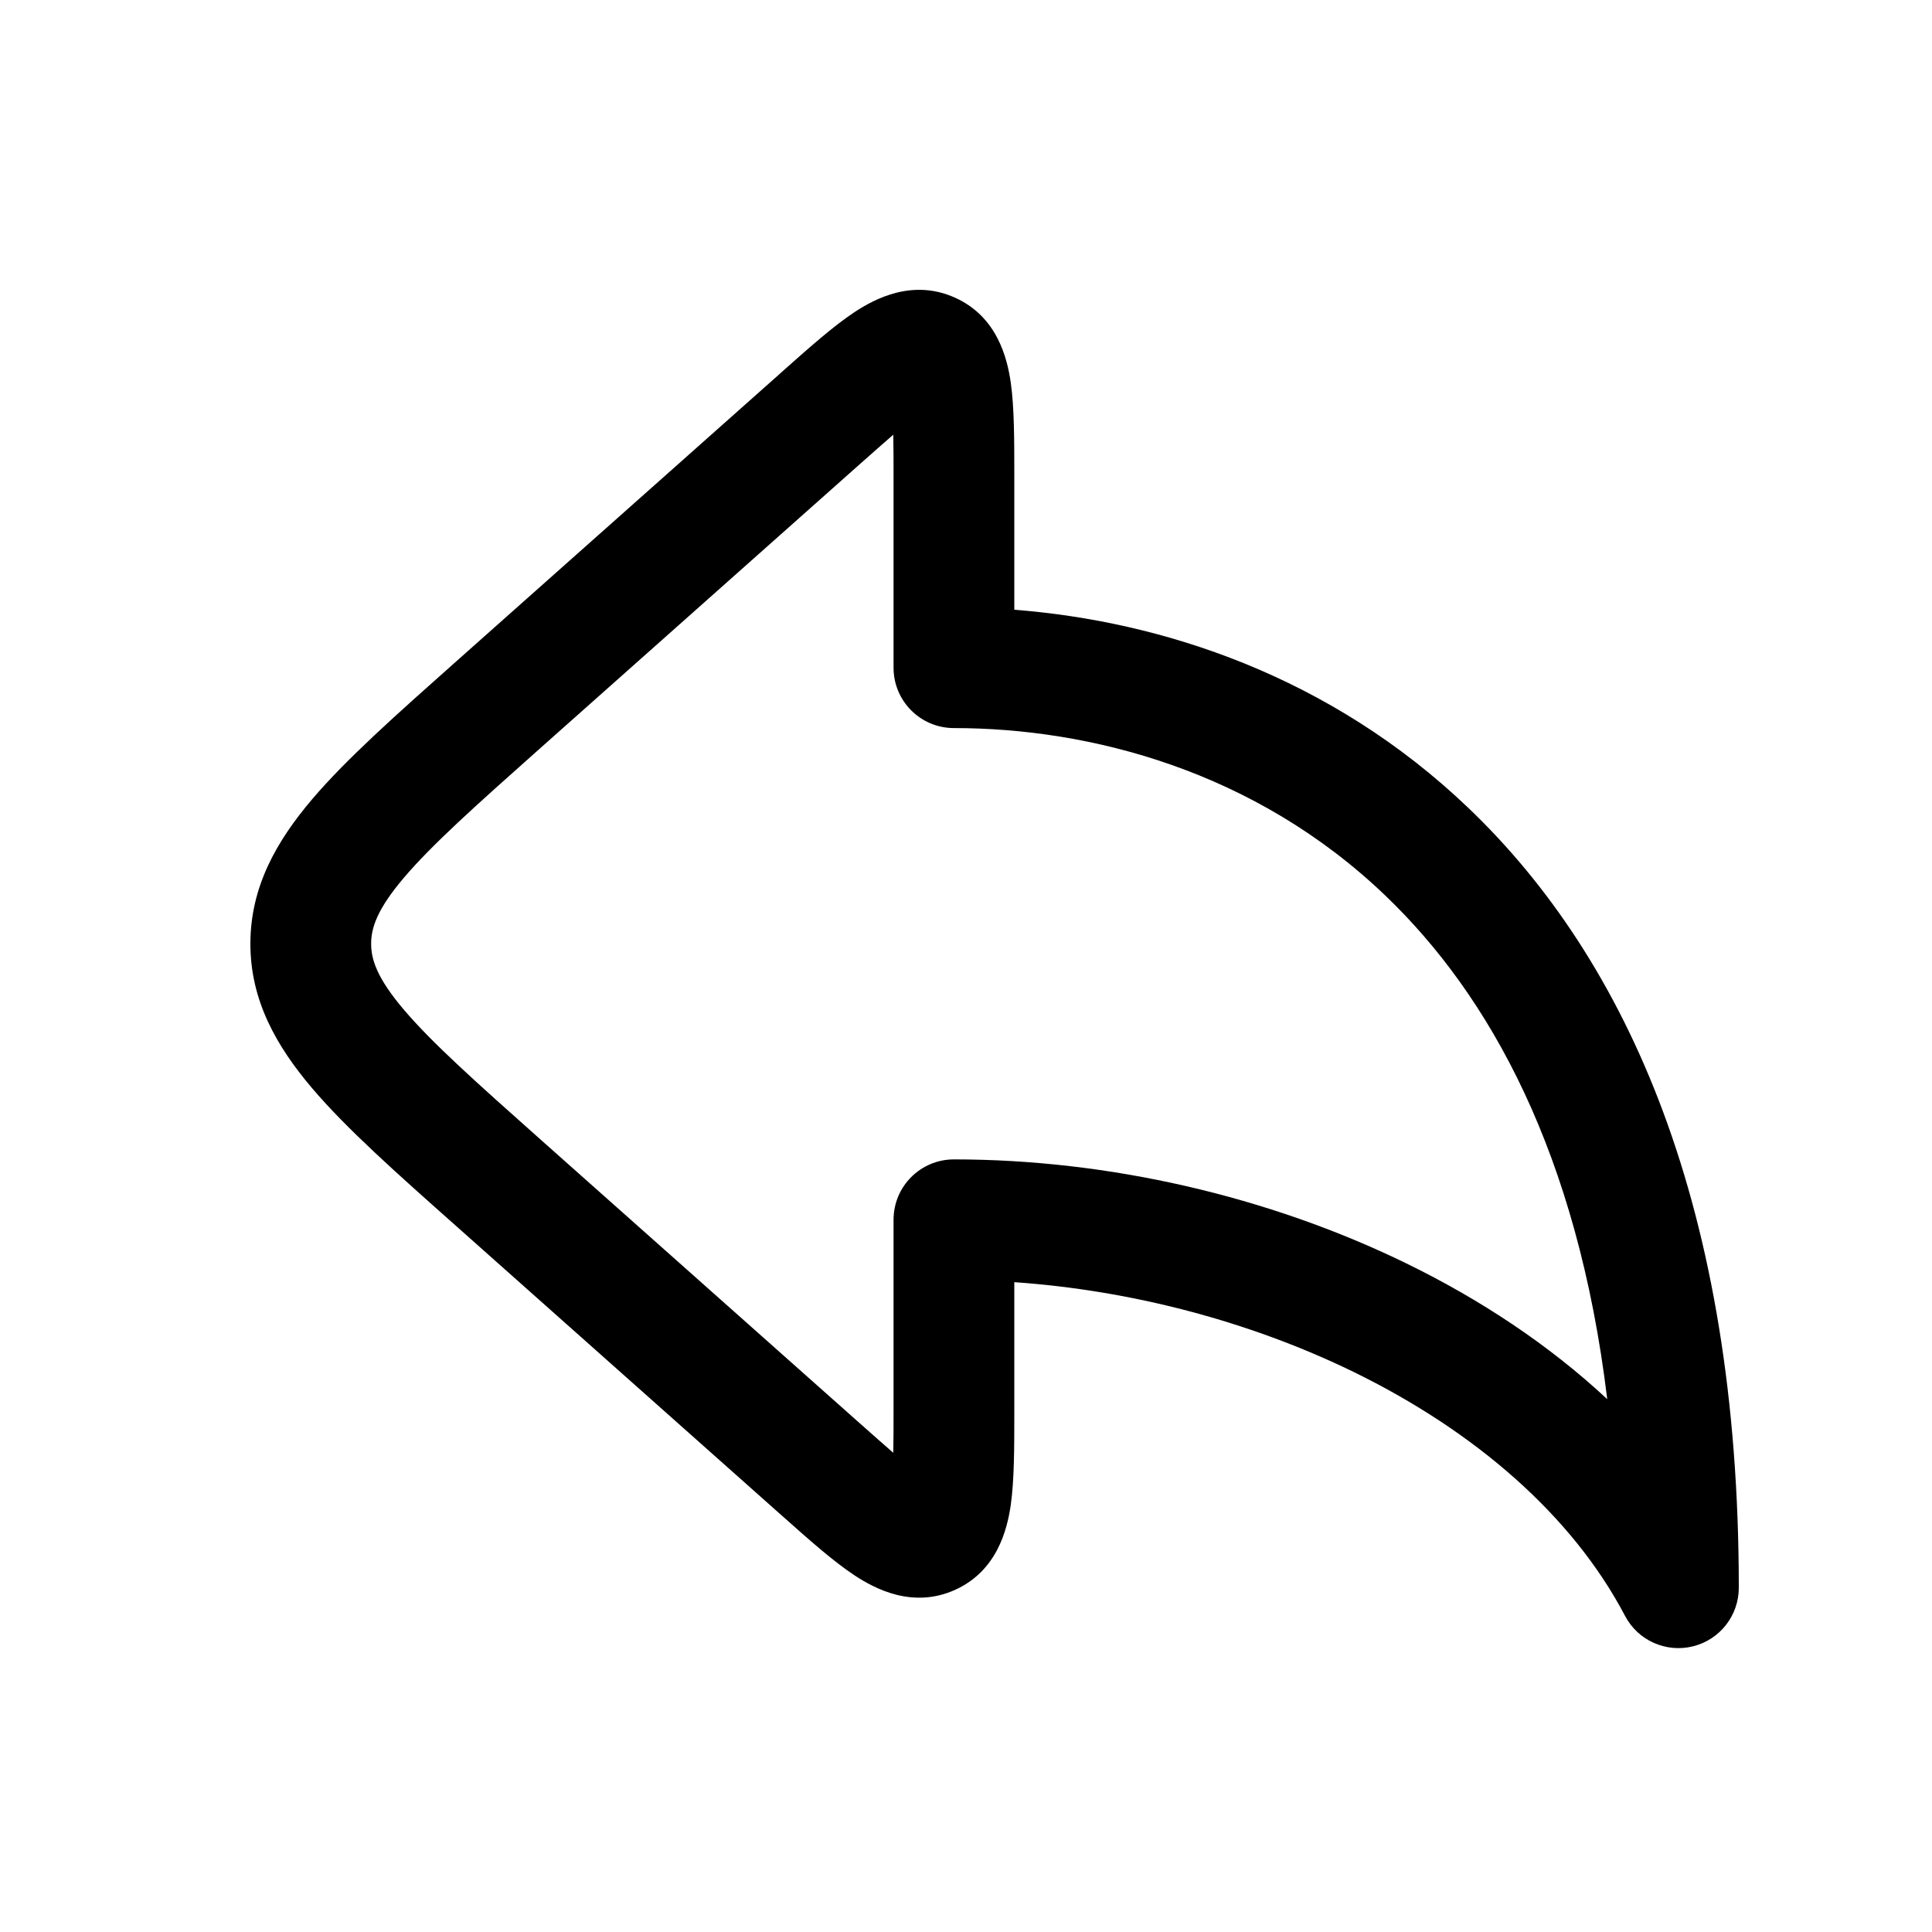
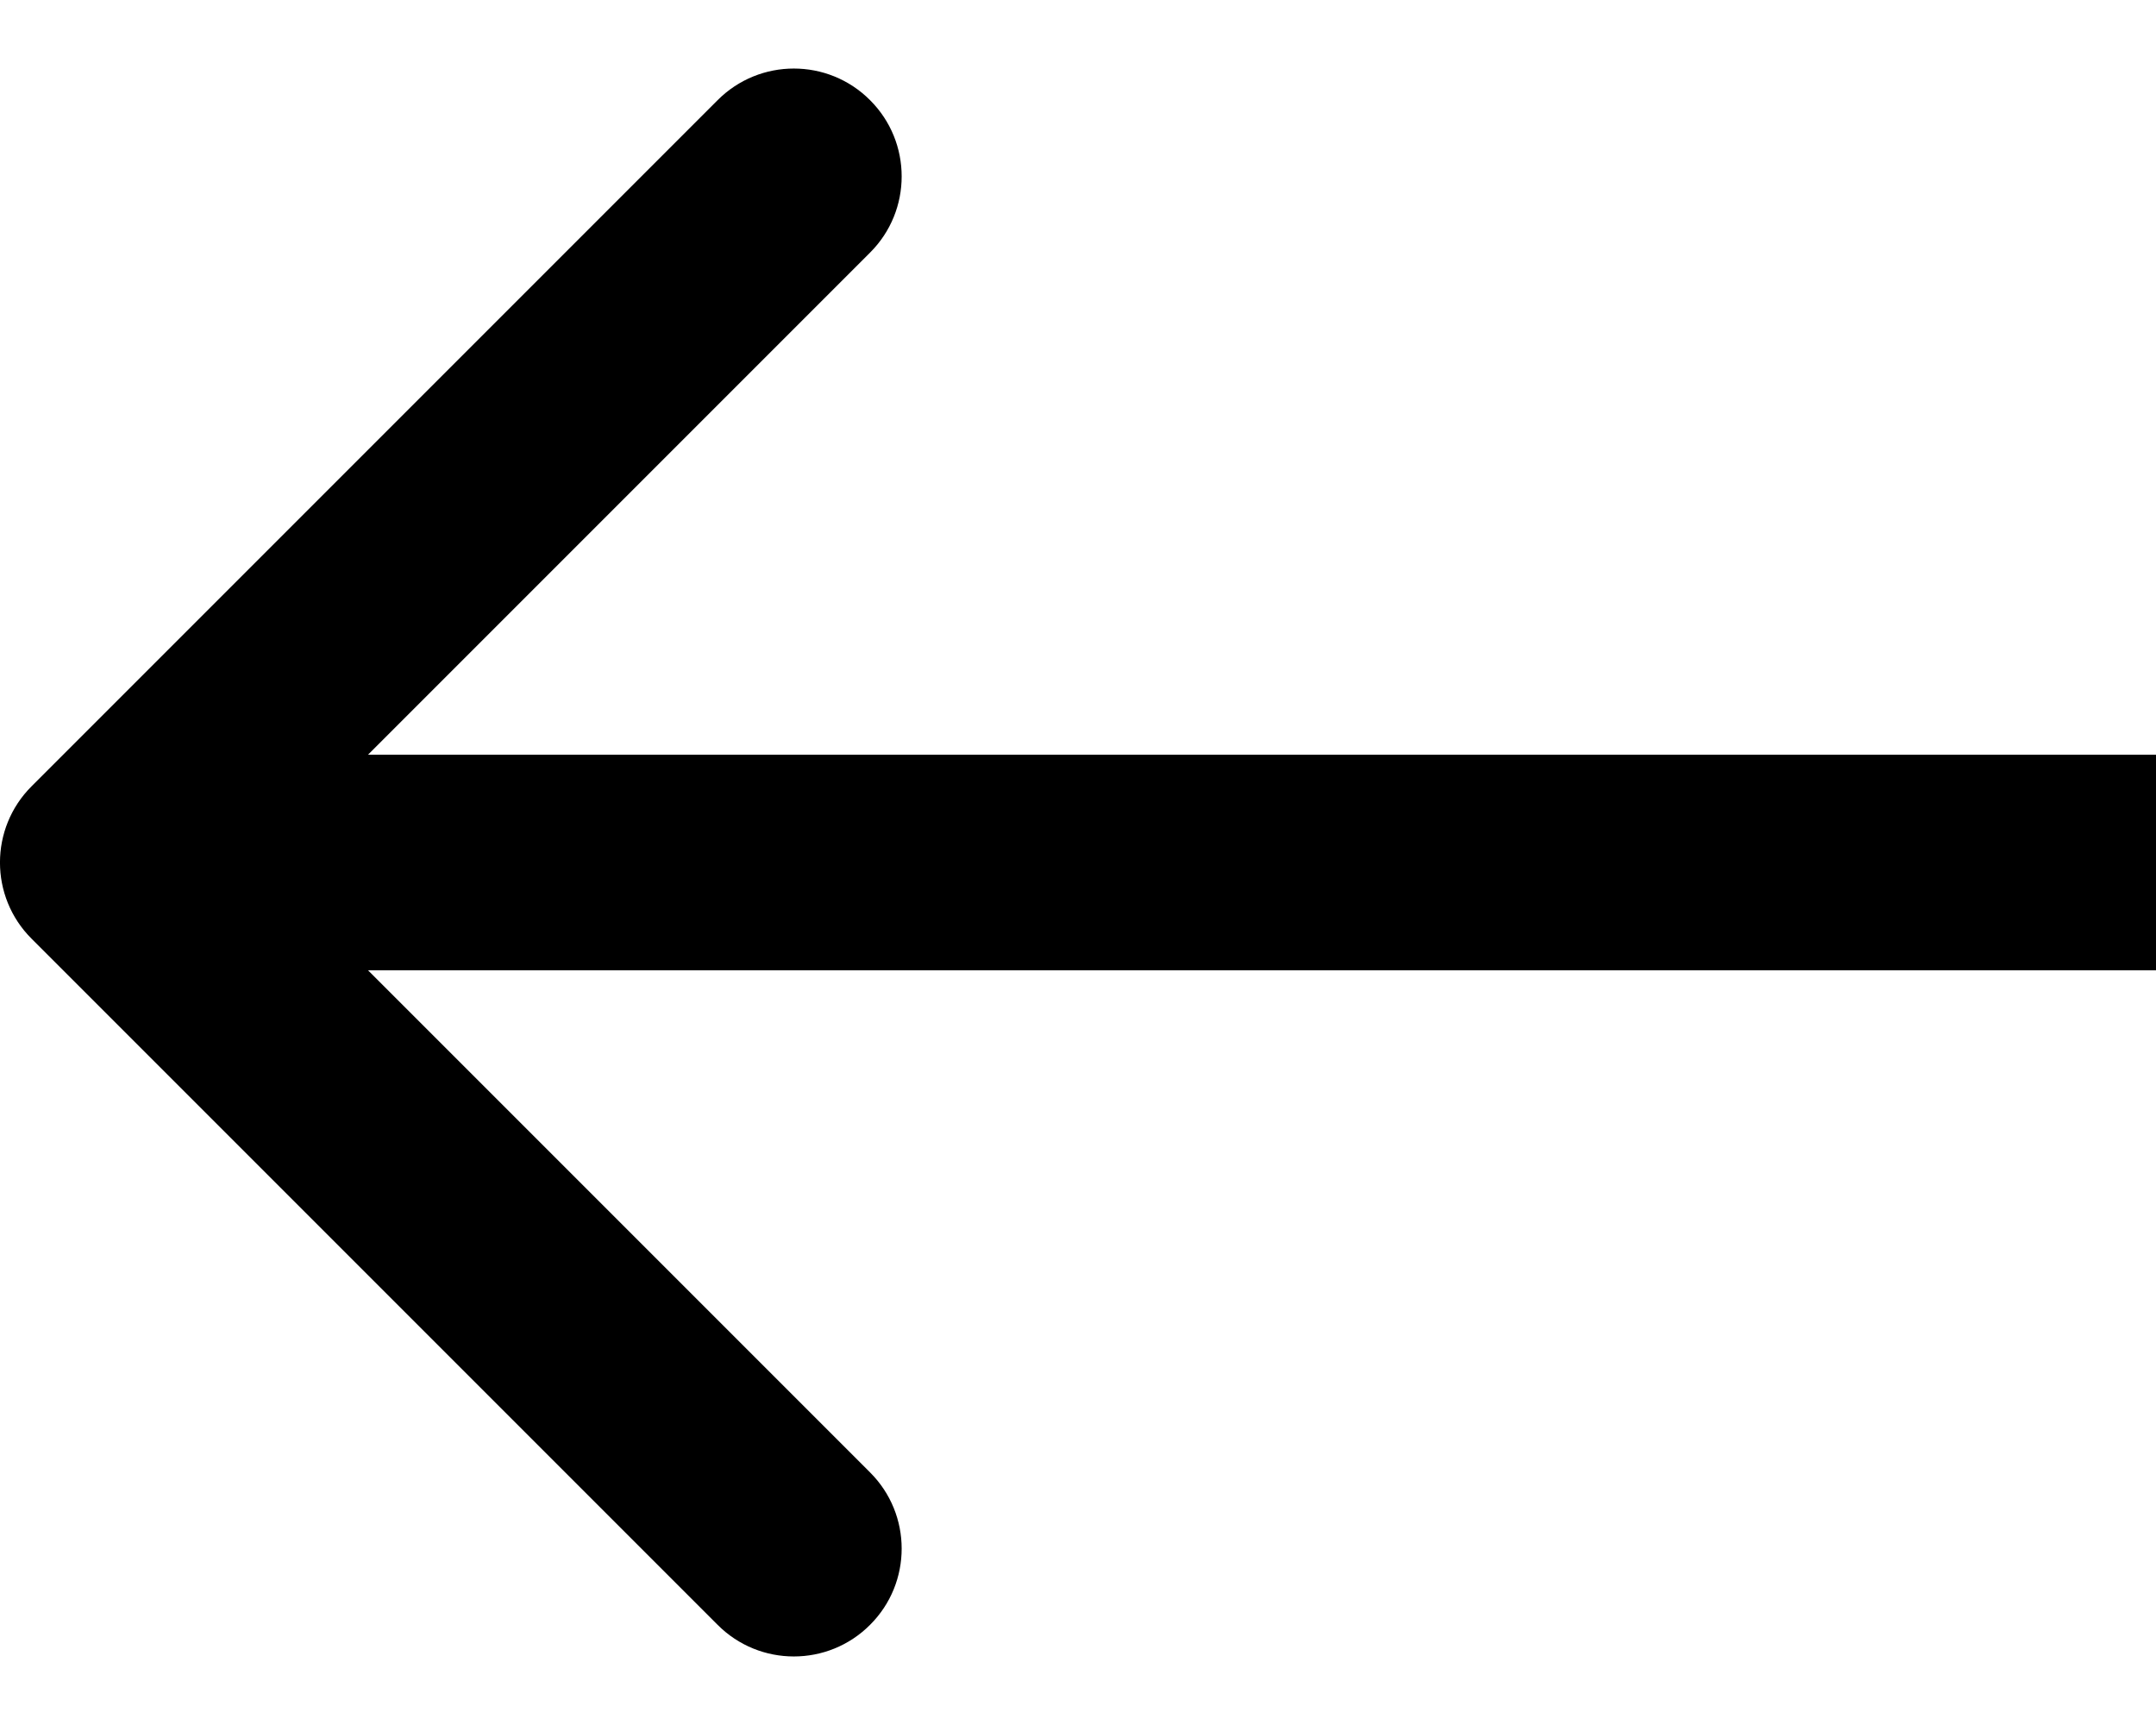
- <svg xmlns="http://www.w3.org/2000/svg" width="20" height="20" viewBox="0 0 20 20" fill="none">
-   <path fill-rule="evenodd" clip-rule="evenodd" d="M8.105 3.84C8.094 3.85 8.084 3.859 8.073 3.869L4.728 6.842C4.104 7.397 3.586 7.856 3.231 8.274C2.858 8.713 2.592 9.185 2.592 9.77C2.592 10.354 2.858 10.826 3.231 11.265C3.586 11.683 4.104 12.143 4.728 12.697L8.073 15.671C8.084 15.68 8.094 15.69 8.105 15.699C8.375 15.94 8.628 16.164 8.846 16.308C9.06 16.449 9.449 16.654 9.885 16.459C10.321 16.263 10.426 15.835 10.463 15.582C10.5 15.323 10.5 14.985 10.5 14.624C10.5 14.609 10.5 14.595 10.5 14.581V13.273C11.71 13.357 12.935 13.678 14.008 14.2C15.268 14.815 16.275 15.686 16.822 16.727C16.955 16.981 17.245 17.112 17.525 17.043C17.804 16.974 18 16.724 18 16.436C18 12.502 16.849 9.94 15.203 8.366C13.768 6.993 12.02 6.43 10.5 6.312V4.959C10.5 4.944 10.5 4.93 10.5 4.916C10.5 4.554 10.5 4.216 10.463 3.958C10.426 3.704 10.321 3.276 9.885 3.081C9.449 2.885 9.06 3.09 8.846 3.231C8.628 3.375 8.375 3.6 8.105 3.84ZM9.247 4.5C9.153 4.581 9.041 4.681 8.903 4.803L5.593 7.745C4.925 8.339 4.475 8.741 4.183 9.084C3.903 9.413 3.842 9.606 3.842 9.77C3.842 9.933 3.903 10.126 4.183 10.455C4.475 10.798 4.925 11.2 5.593 11.794L8.903 14.736C9.041 14.858 9.153 14.958 9.247 15.039C9.25 14.915 9.25 14.764 9.25 14.581V12.627C9.25 12.281 9.53 12.002 9.875 12.002C11.469 12.002 13.125 12.38 14.555 13.077C15.321 13.45 16.034 13.921 16.638 14.484C16.331 11.944 15.423 10.306 14.339 9.269C12.989 7.977 11.283 7.537 9.875 7.537C9.53 7.537 9.25 7.258 9.25 6.912V4.959C9.25 4.775 9.25 4.624 9.247 4.5Z" fill="#000" />
+ <svg xmlns="http://www.w3.org/2000/svg" width="20" height="16" viewBox="0 0 20 16" fill="none">
+   <path d="M0.293 7.293C-0.098 7.683 -0.098 8.317 0.293 8.707L6.657 15.071C7.047 15.462 7.681 15.462 8.071 15.071C8.462 14.681 8.462 14.047 8.071 13.657L2.414 8L8.071 2.343C8.462 1.953 8.462 1.319 8.071 0.929C7.681 0.538 7.047 0.538 6.657 0.929L0.293 7.293ZM20 7L1 7V9L20 9V7Z" fill="black" />
</svg>
